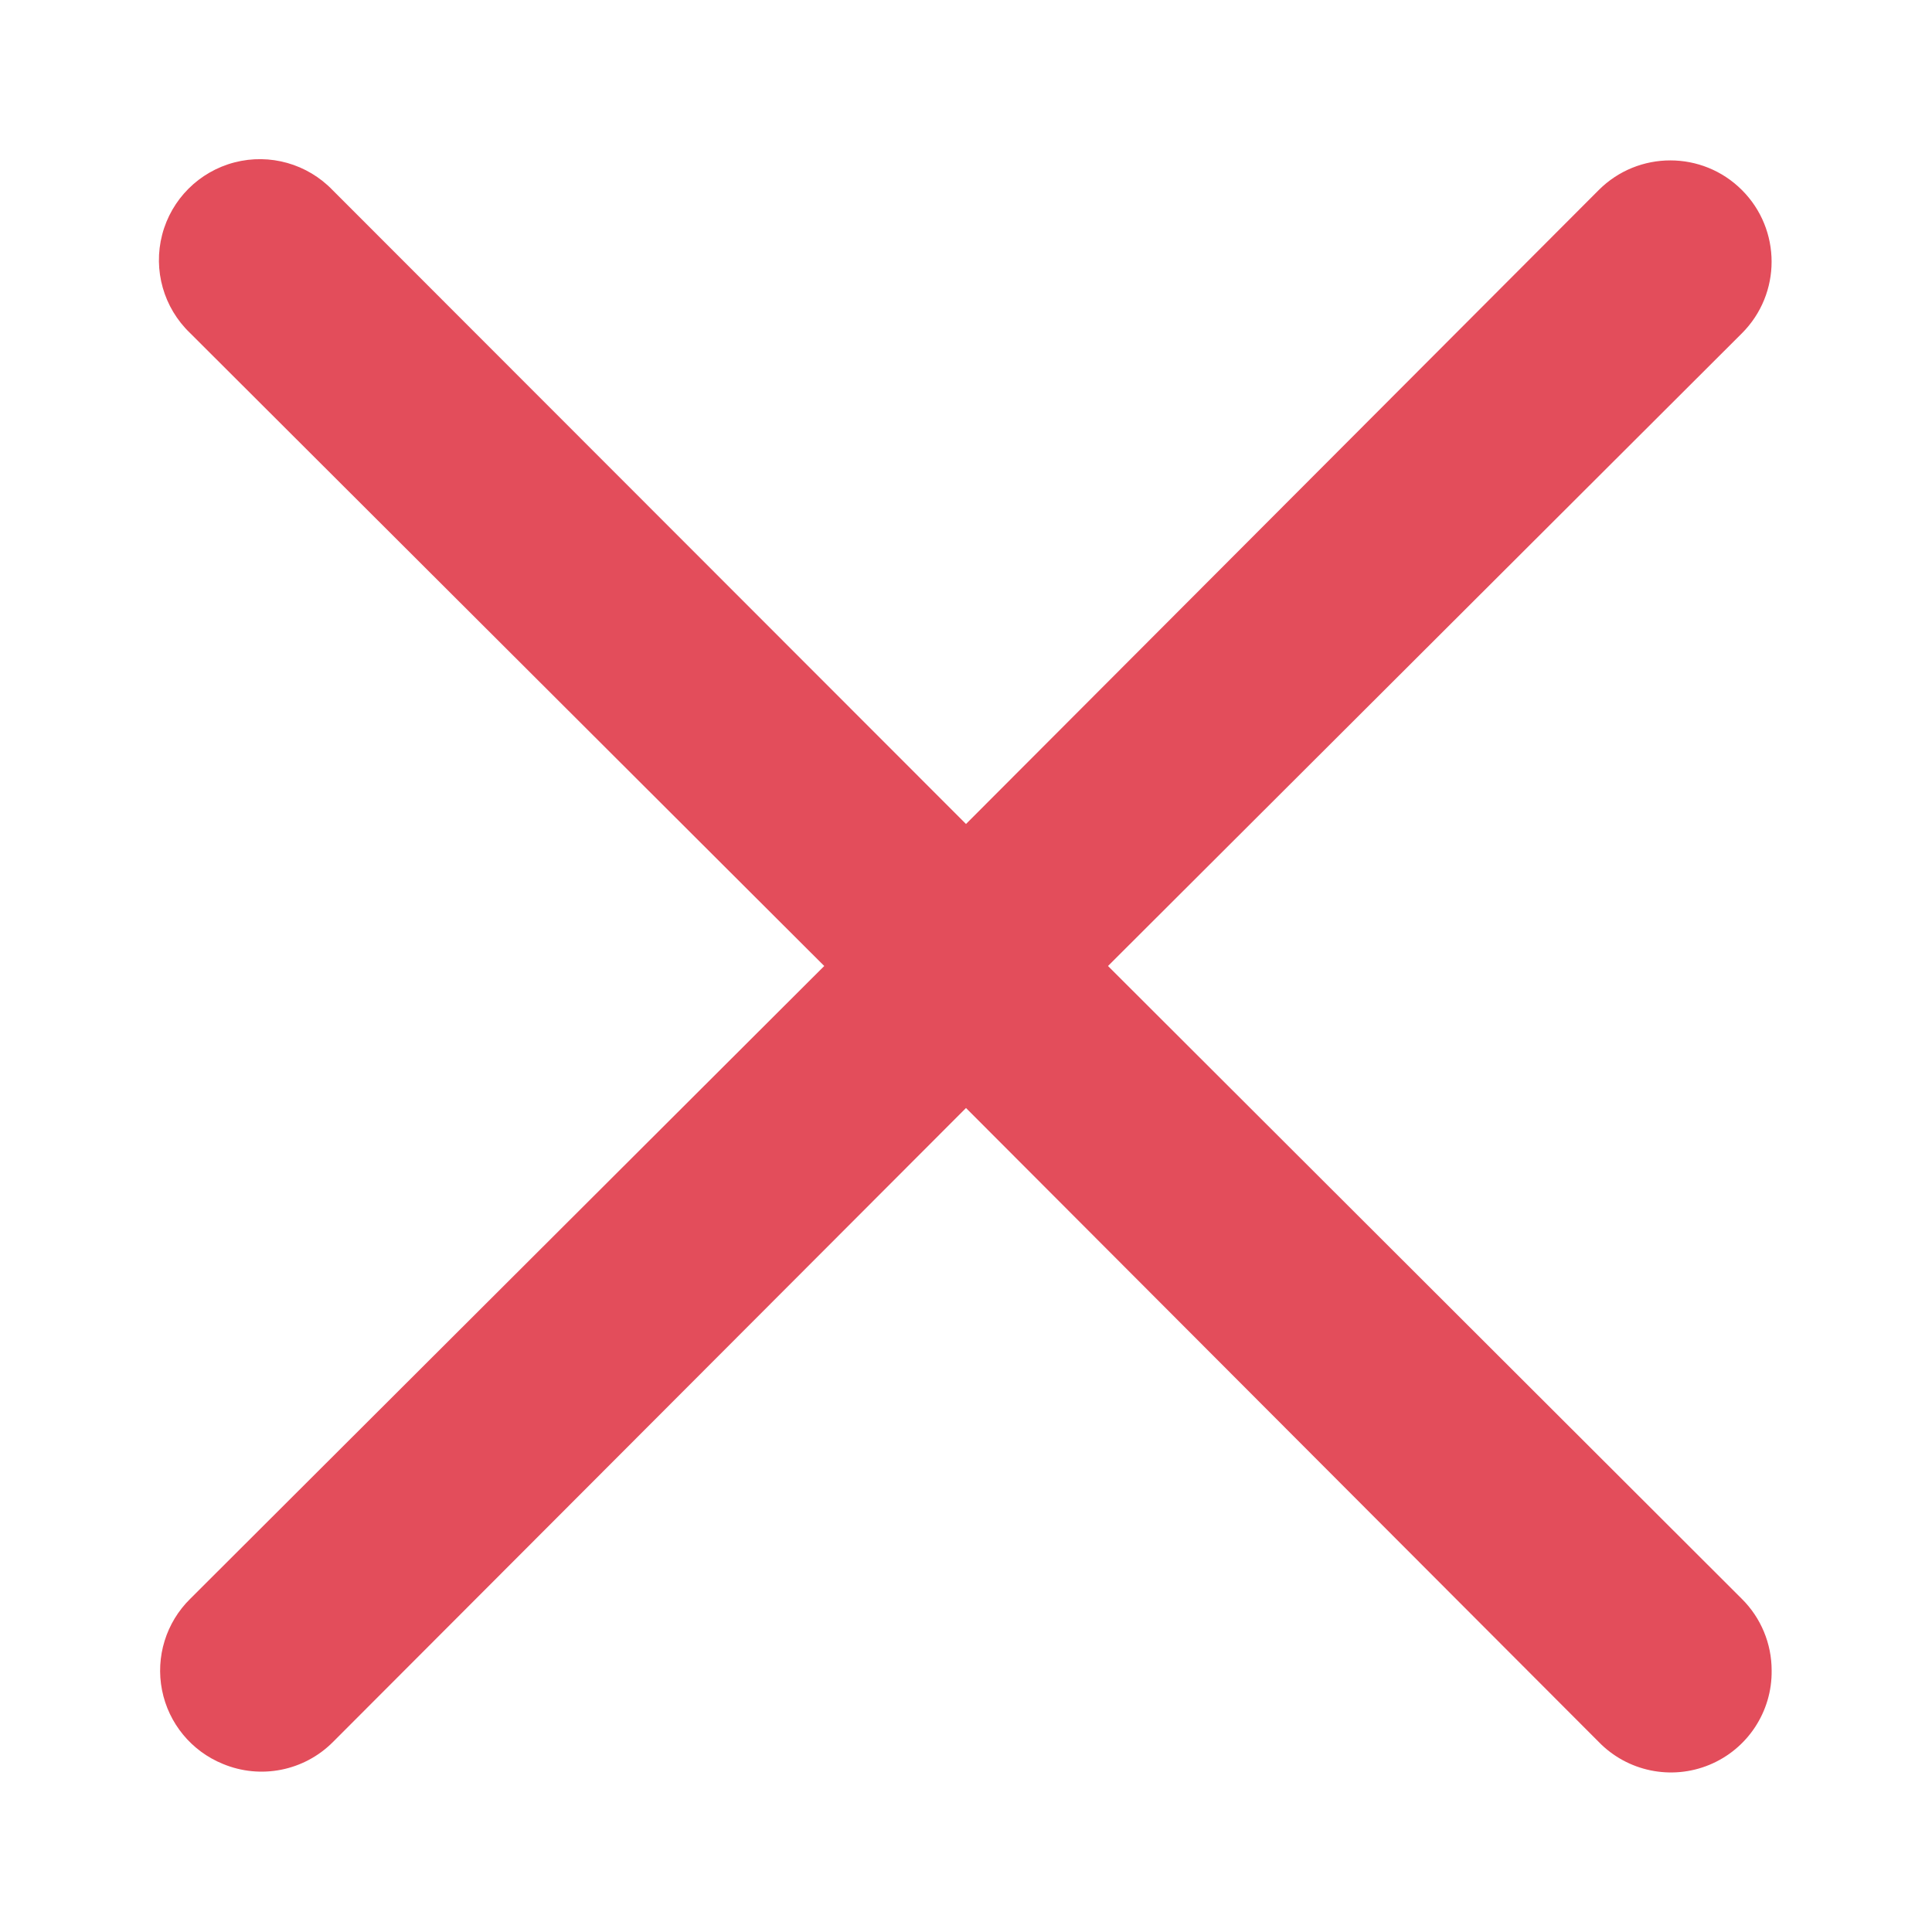
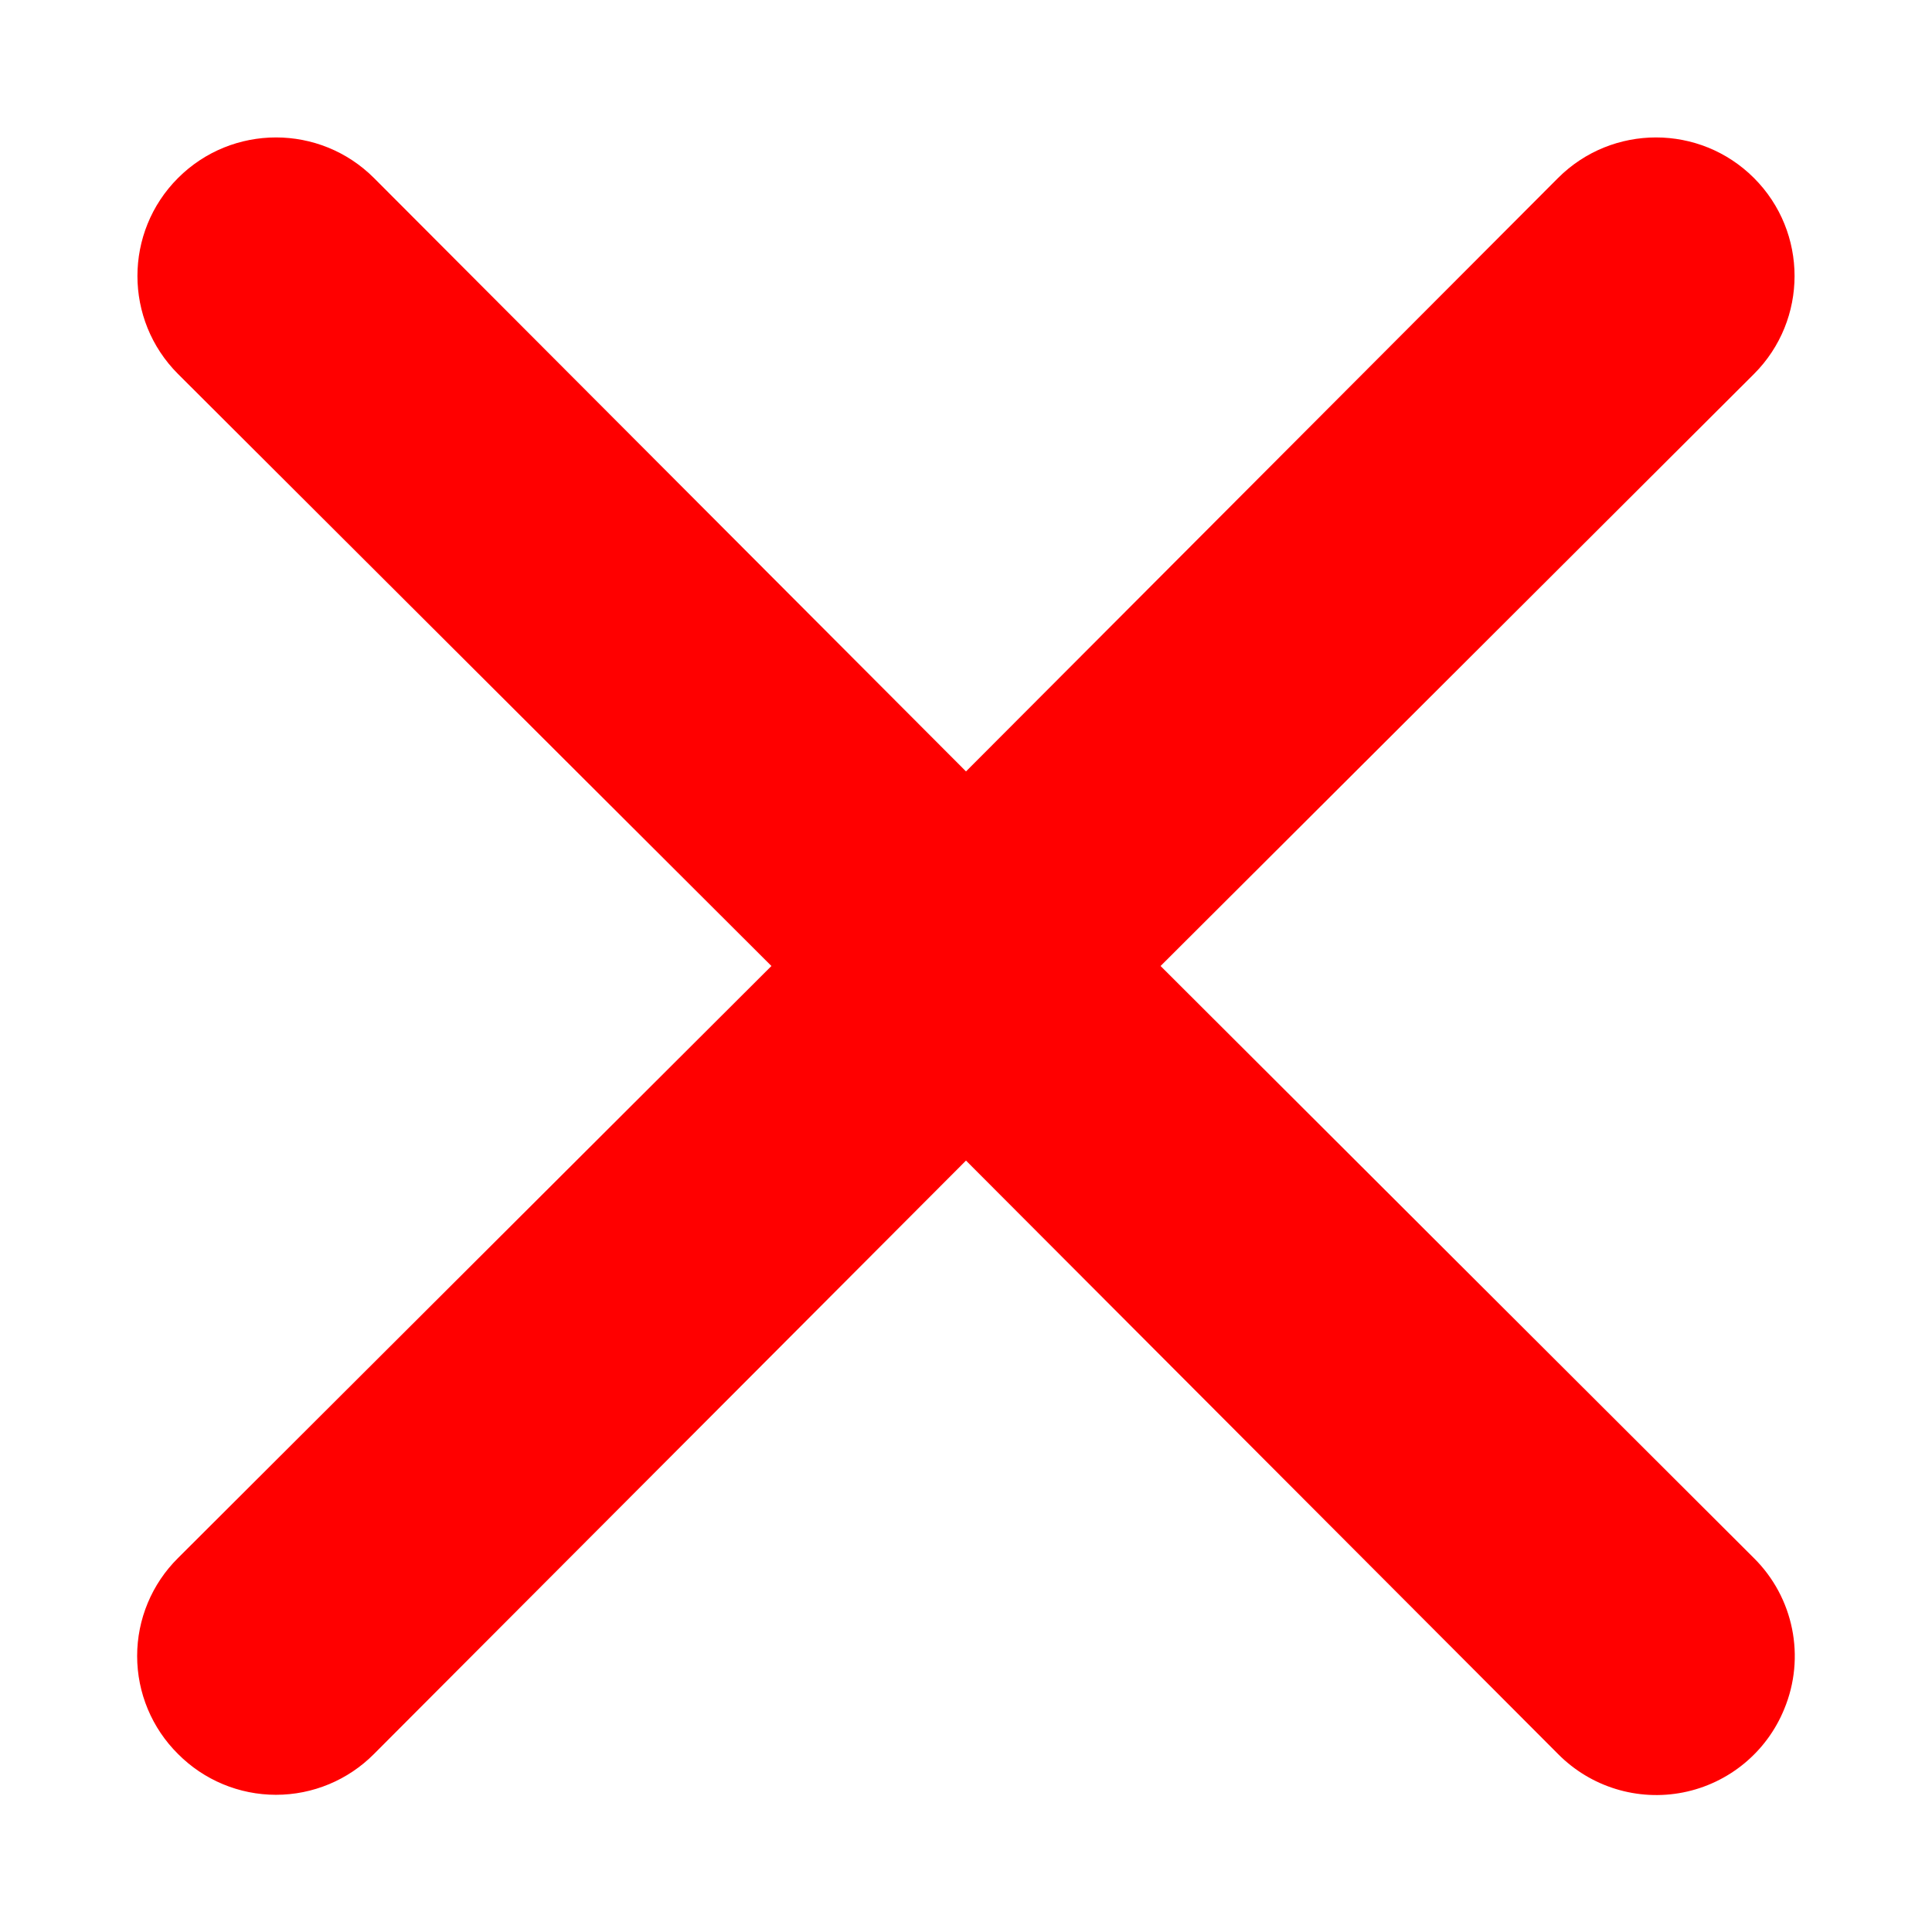
- <svg xmlns="http://www.w3.org/2000/svg" width="8" height="8" fill="none">
-   <path d="m4.588 4 2.625-2.62A.418.418 0 0 0 6.62.787L4 3.412 1.378.788a.418.418 0 1 0-.591.591L3.413 4 .788 6.62a.417.417 0 0 0 .135.684.417.417 0 0 0 .456-.091L4 4.588l2.62 2.625a.417.417 0 0 0 .716-.296.417.417 0 0 0-.123-.296L4.588 4Z" fill="#E34D5B" />
+ <svg xmlns="http://www.w3.org/2000/svg" width="14" height="14" fill="none">
+   <path fill="red" d="m8.41 7 4.3-4.29a1.004 1.004 0 0 0-1.42-1.42L7 5.59l-4.29-4.3a1.004 1.004 0 1 0-1.42 1.42L5.59 7l-4.3 4.29a.999.999 0 0 0 0 1.42 1 1 0 0 0 1.42 0L7 8.41l4.29 4.3a1.001 1.001 0 0 0 1.639-.325 1 1 0 0 0-.22-1.095L8.41 7Z" />
</svg>
